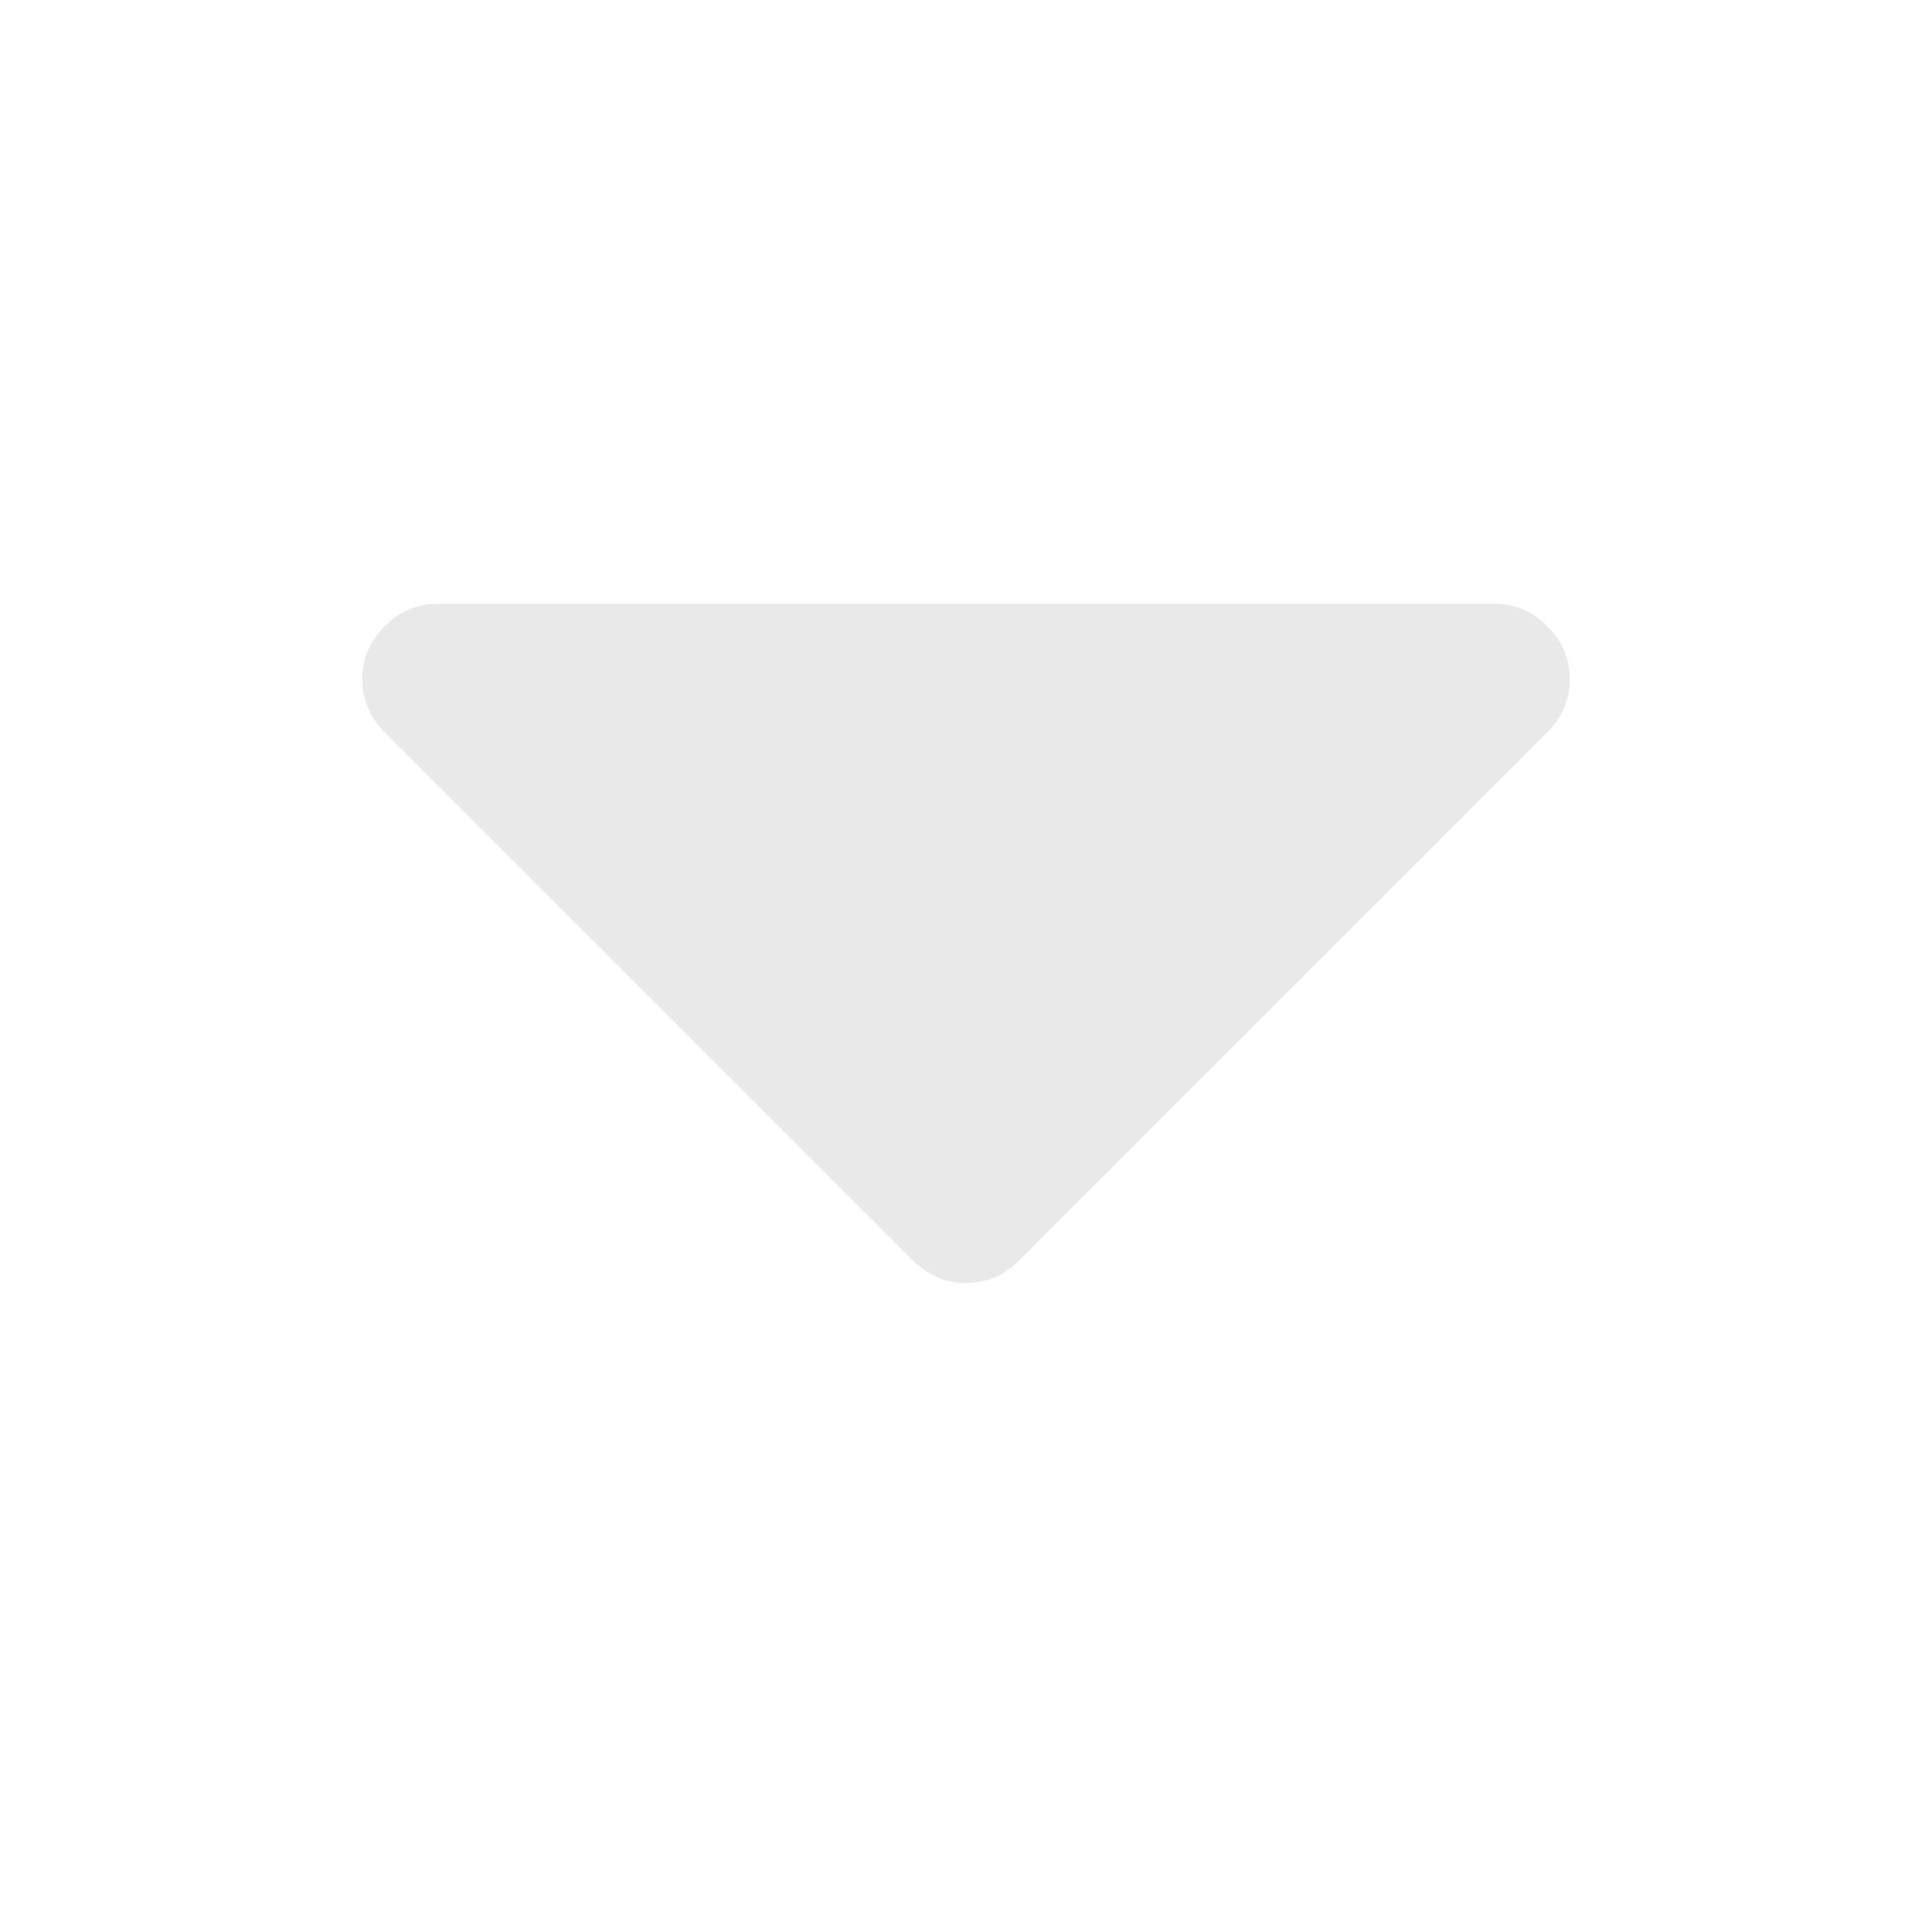
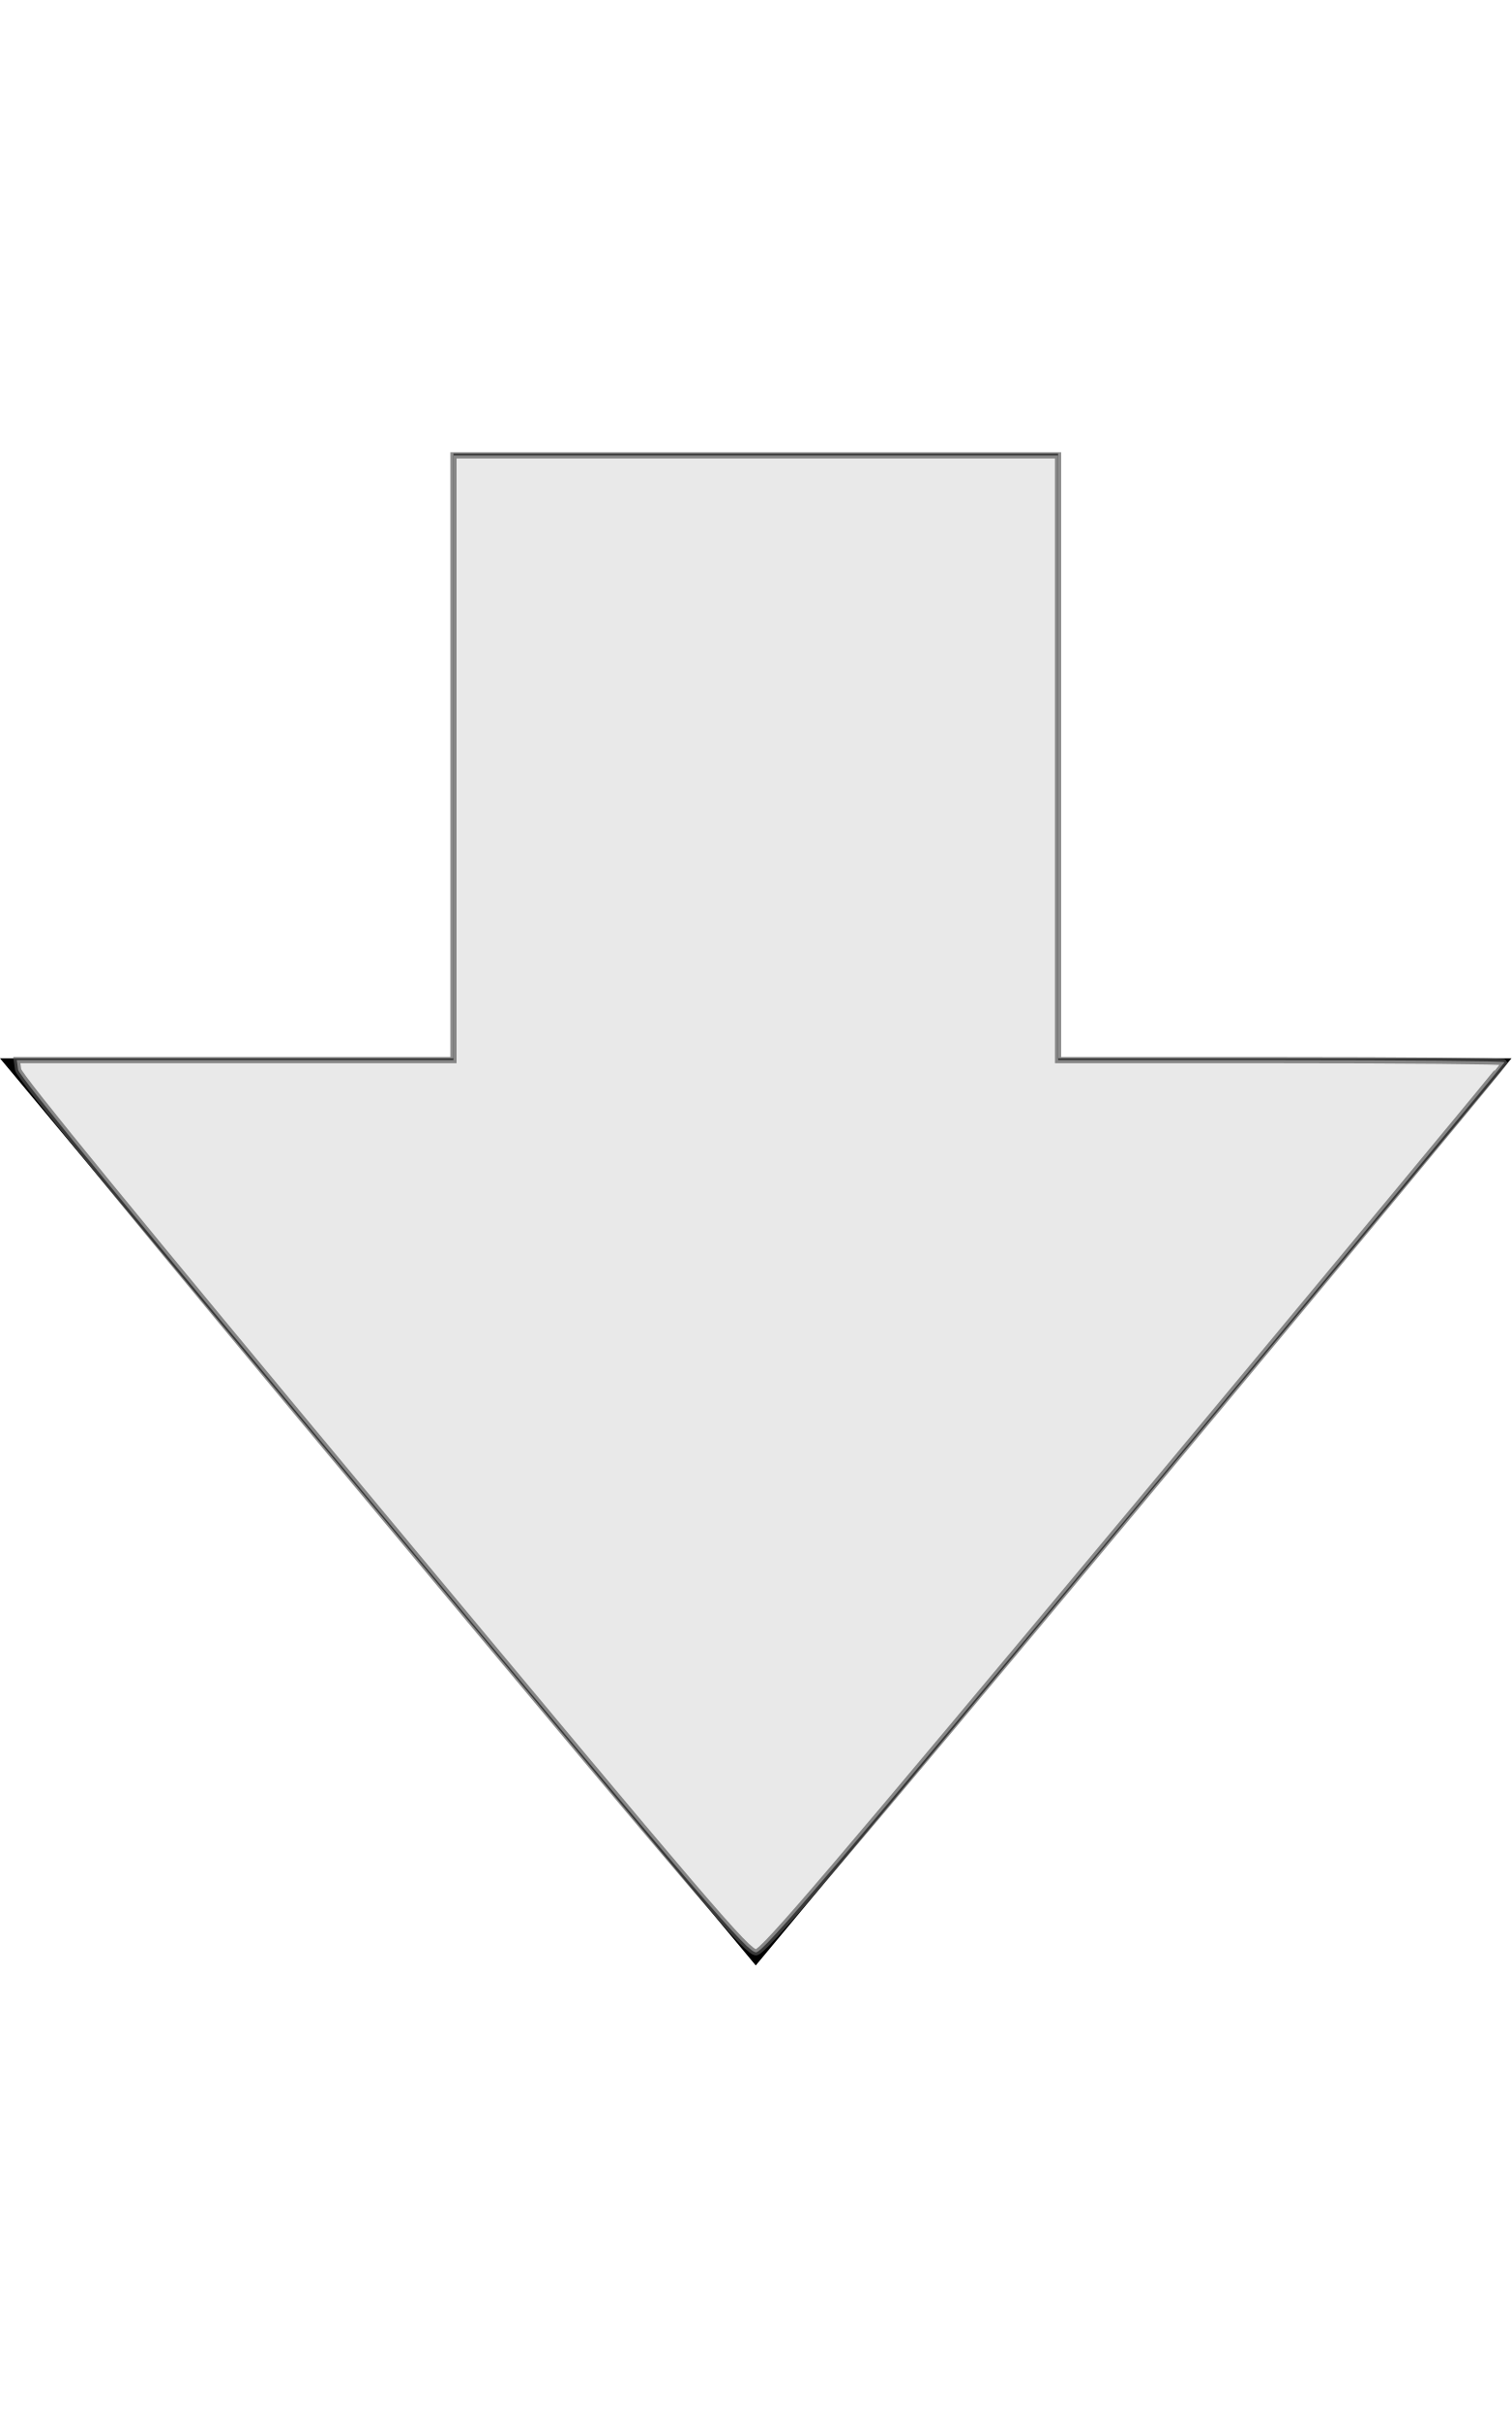
- <svg xmlns="http://www.w3.org/2000/svg" version="1.1" id="Layer_1" x="0px" y="0px" width="16px" height="16px" viewBox="0 0 16 16" enable-background="new 0 0 16 16" xml:space="preserve">
-   <path fill="#e9e9e9" d="M3,5.625c0-0.168,0.062-0.314,0.186-0.439C3.311,5.061,3.457,5,3.625,5h8.75  c0.169,0,0.315,0.061,0.439,0.186C12.939,5.311,13,5.457,13,5.625s-0.061,0.314-0.186,0.439l-4.375,4.375  C8.315,10.562,8.169,10.625,8,10.625c-0.168,0-0.314-0.062-0.439-0.186L3.186,6.064C3.062,5.939,3,5.793,3,5.625z" />
+ <svg xmlns="http://www.w3.org/2000/svg" viewBox="0 0 10 16" version="1.1" id="svg4">
+   <defs id="defs8" />
+   <path d="M7 7V3H3v4H0l5 6 5-6z" id="path2" />
+   <path style="fill:#e9e9e9;stroke:#555555;stroke-width:0.041;stroke-linecap:round;stroke-opacity:0.667" d="M 2.536,10.029 C 0.907,8.073 0.127,7.119 0.12,7.076 l -0.009,-0.064 H 1.556 3 v -2 -2 h 2 2 v 2 2 h 1.477 c 0.812,0 1.477,0.006 1.477,0.014 0,0.008 -1.1,1.334 -2.444,2.948 C 5.496,12.389 5.054,12.908 5.003,12.913 4.948,12.918 4.701,12.629 2.536,10.029 Z" id="path306" />
</svg>
